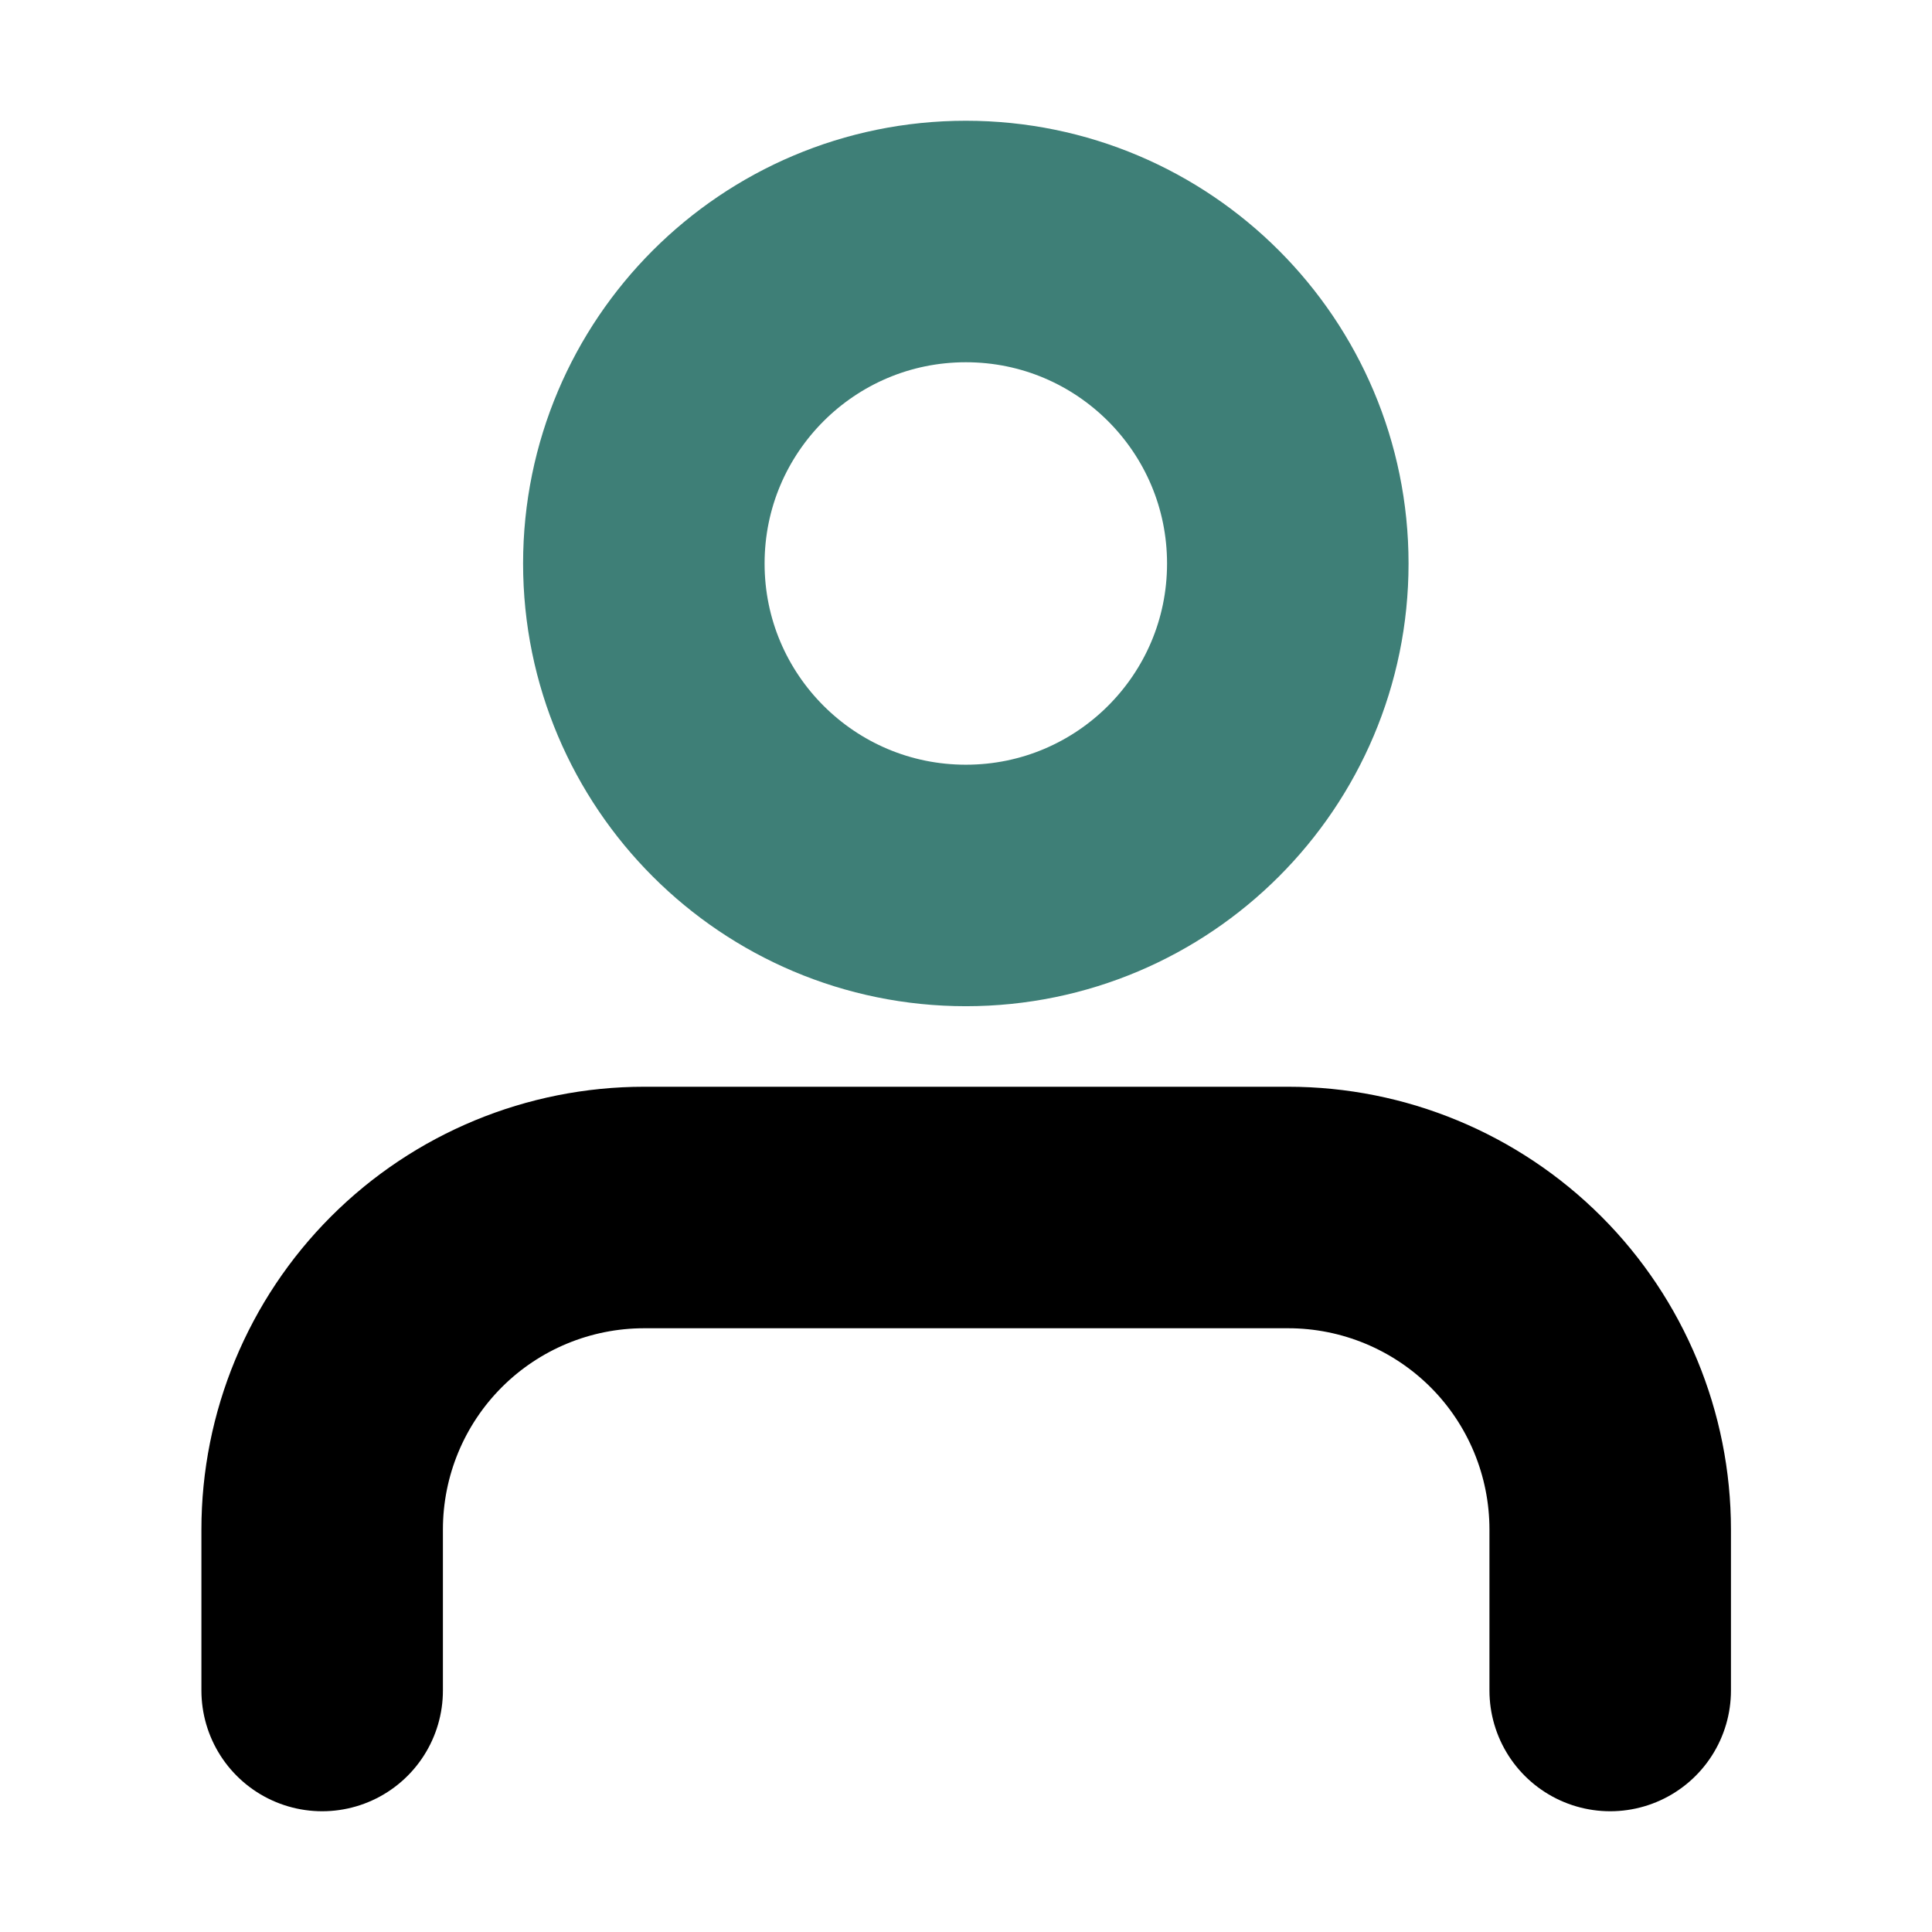
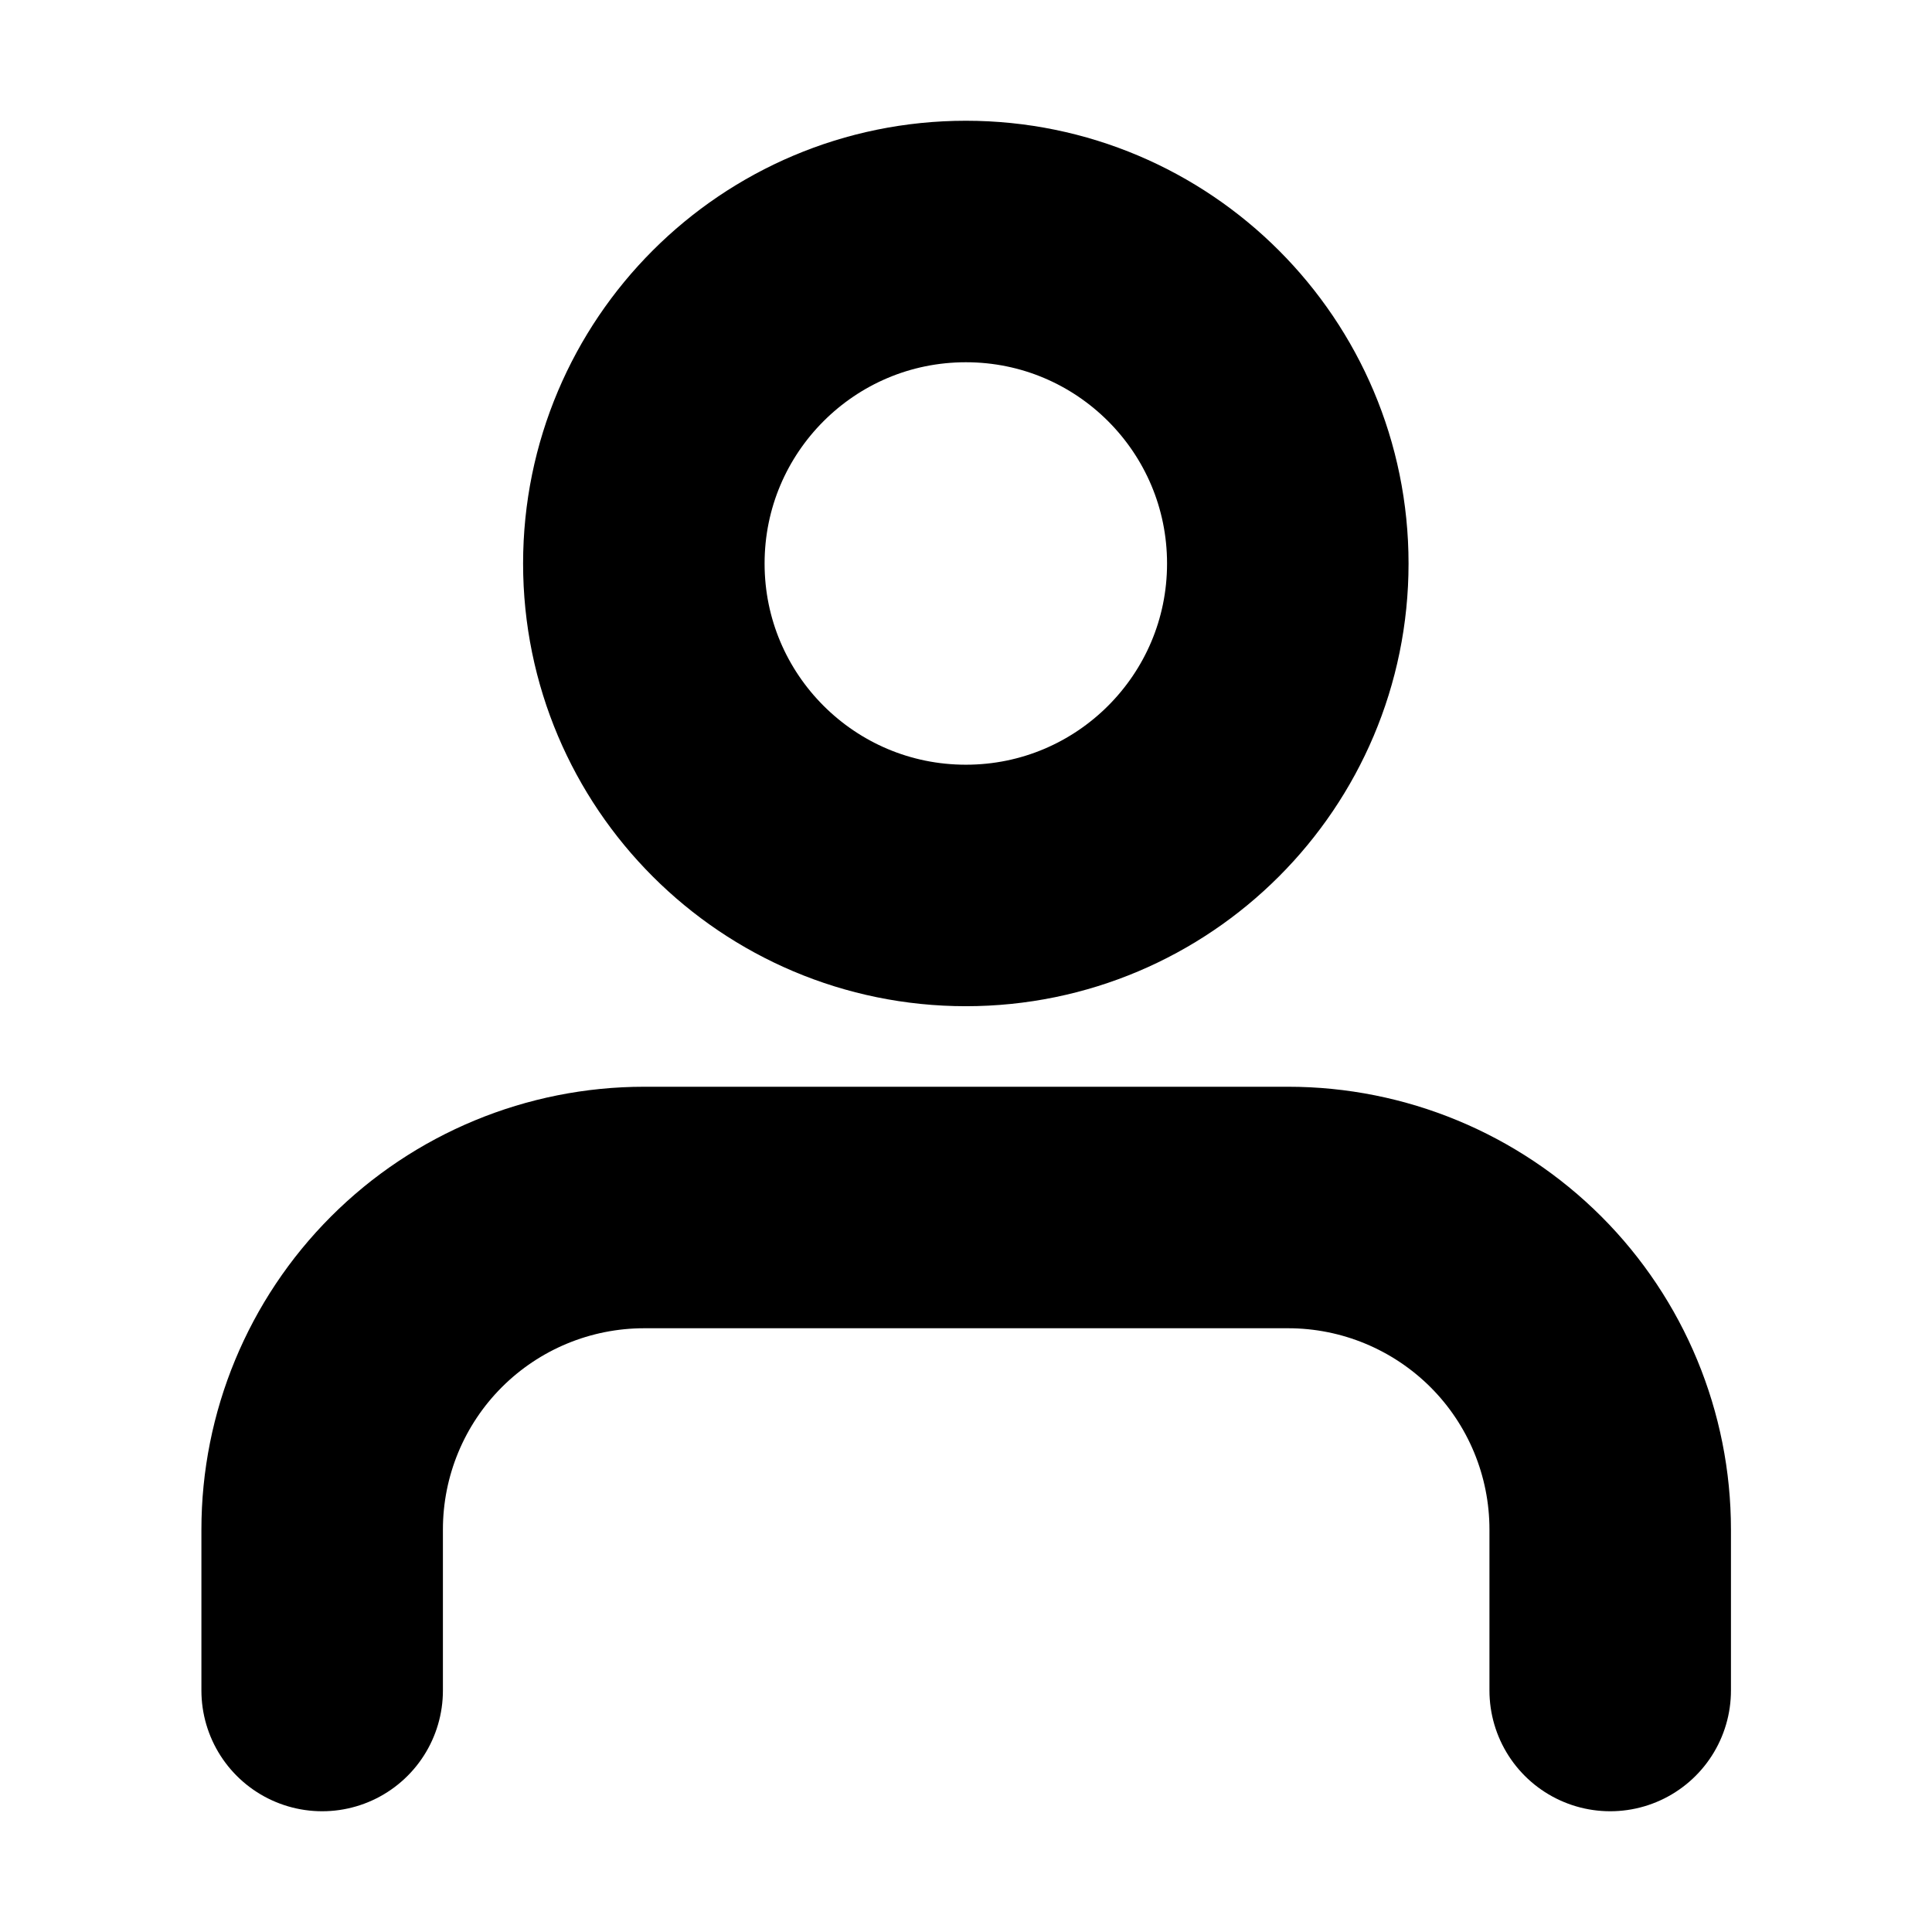
<svg xmlns="http://www.w3.org/2000/svg" width="16" height="16" viewBox="0 0 16 16" fill="none">
  <path d="M13.335 14V12.667C13.335 11.959 13.054 11.281 12.554 10.781C12.053 10.281 11.375 10 10.668 10H5.335C4.627 10 3.949 10.281 3.449 10.781C2.949 11.281 2.668 11.959 2.668 12.667V14" stroke="currentColor" stroke-width="2" stroke-linecap="round" stroke-linejoin="round" />
-   <path d="M7.999 7.333C9.471 7.333 10.665 6.139 10.665 4.667C10.665 3.194 9.471 2 7.999 2C6.526 2 5.332 3.194 5.332 4.667C5.332 6.139 6.526 7.333 7.999 7.333Z" stroke="#3E7F77" stroke-width="2" stroke-linecap="round" stroke-linejoin="round" />
+   <path d="M7.999 7.333C9.471 7.333 10.665 6.139 10.665 4.667C10.665 3.194 9.471 2 7.999 2C6.526 2 5.332 3.194 5.332 4.667C5.332 6.139 6.526 7.333 7.999 7.333Z" stroke="currentColor" stroke-width="2" stroke-linecap="round" stroke-linejoin="round" />
</svg>
